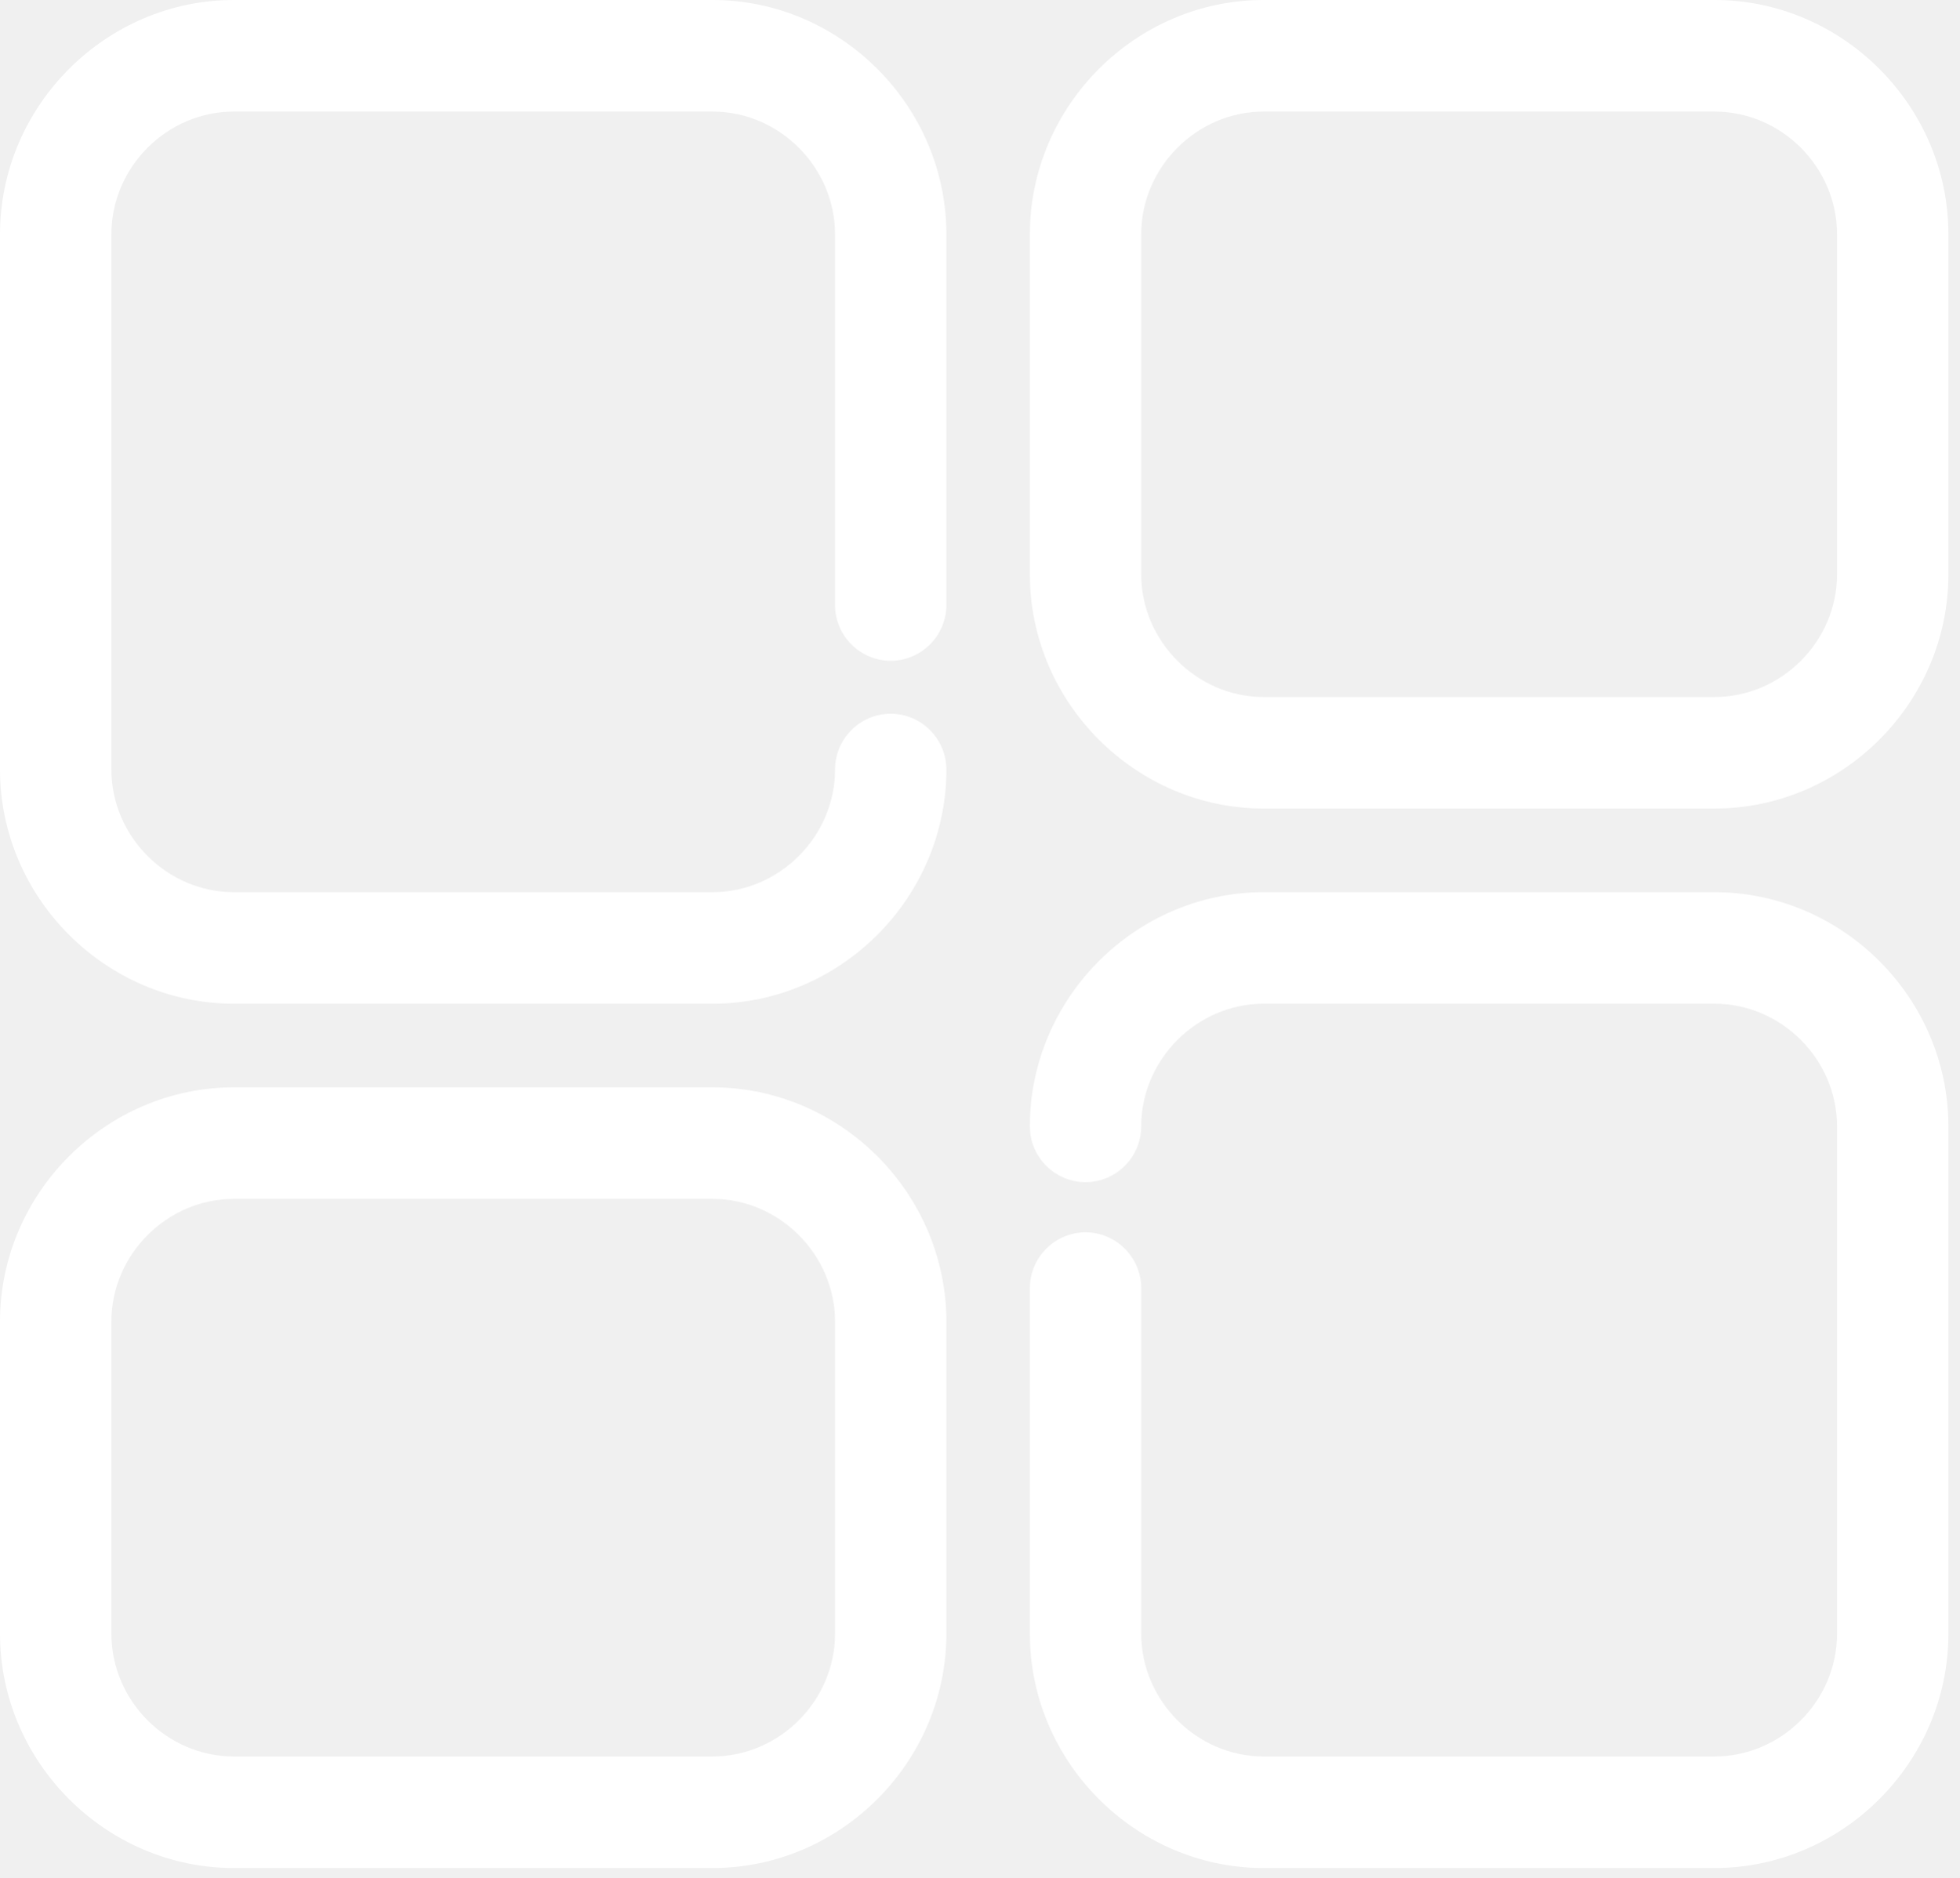
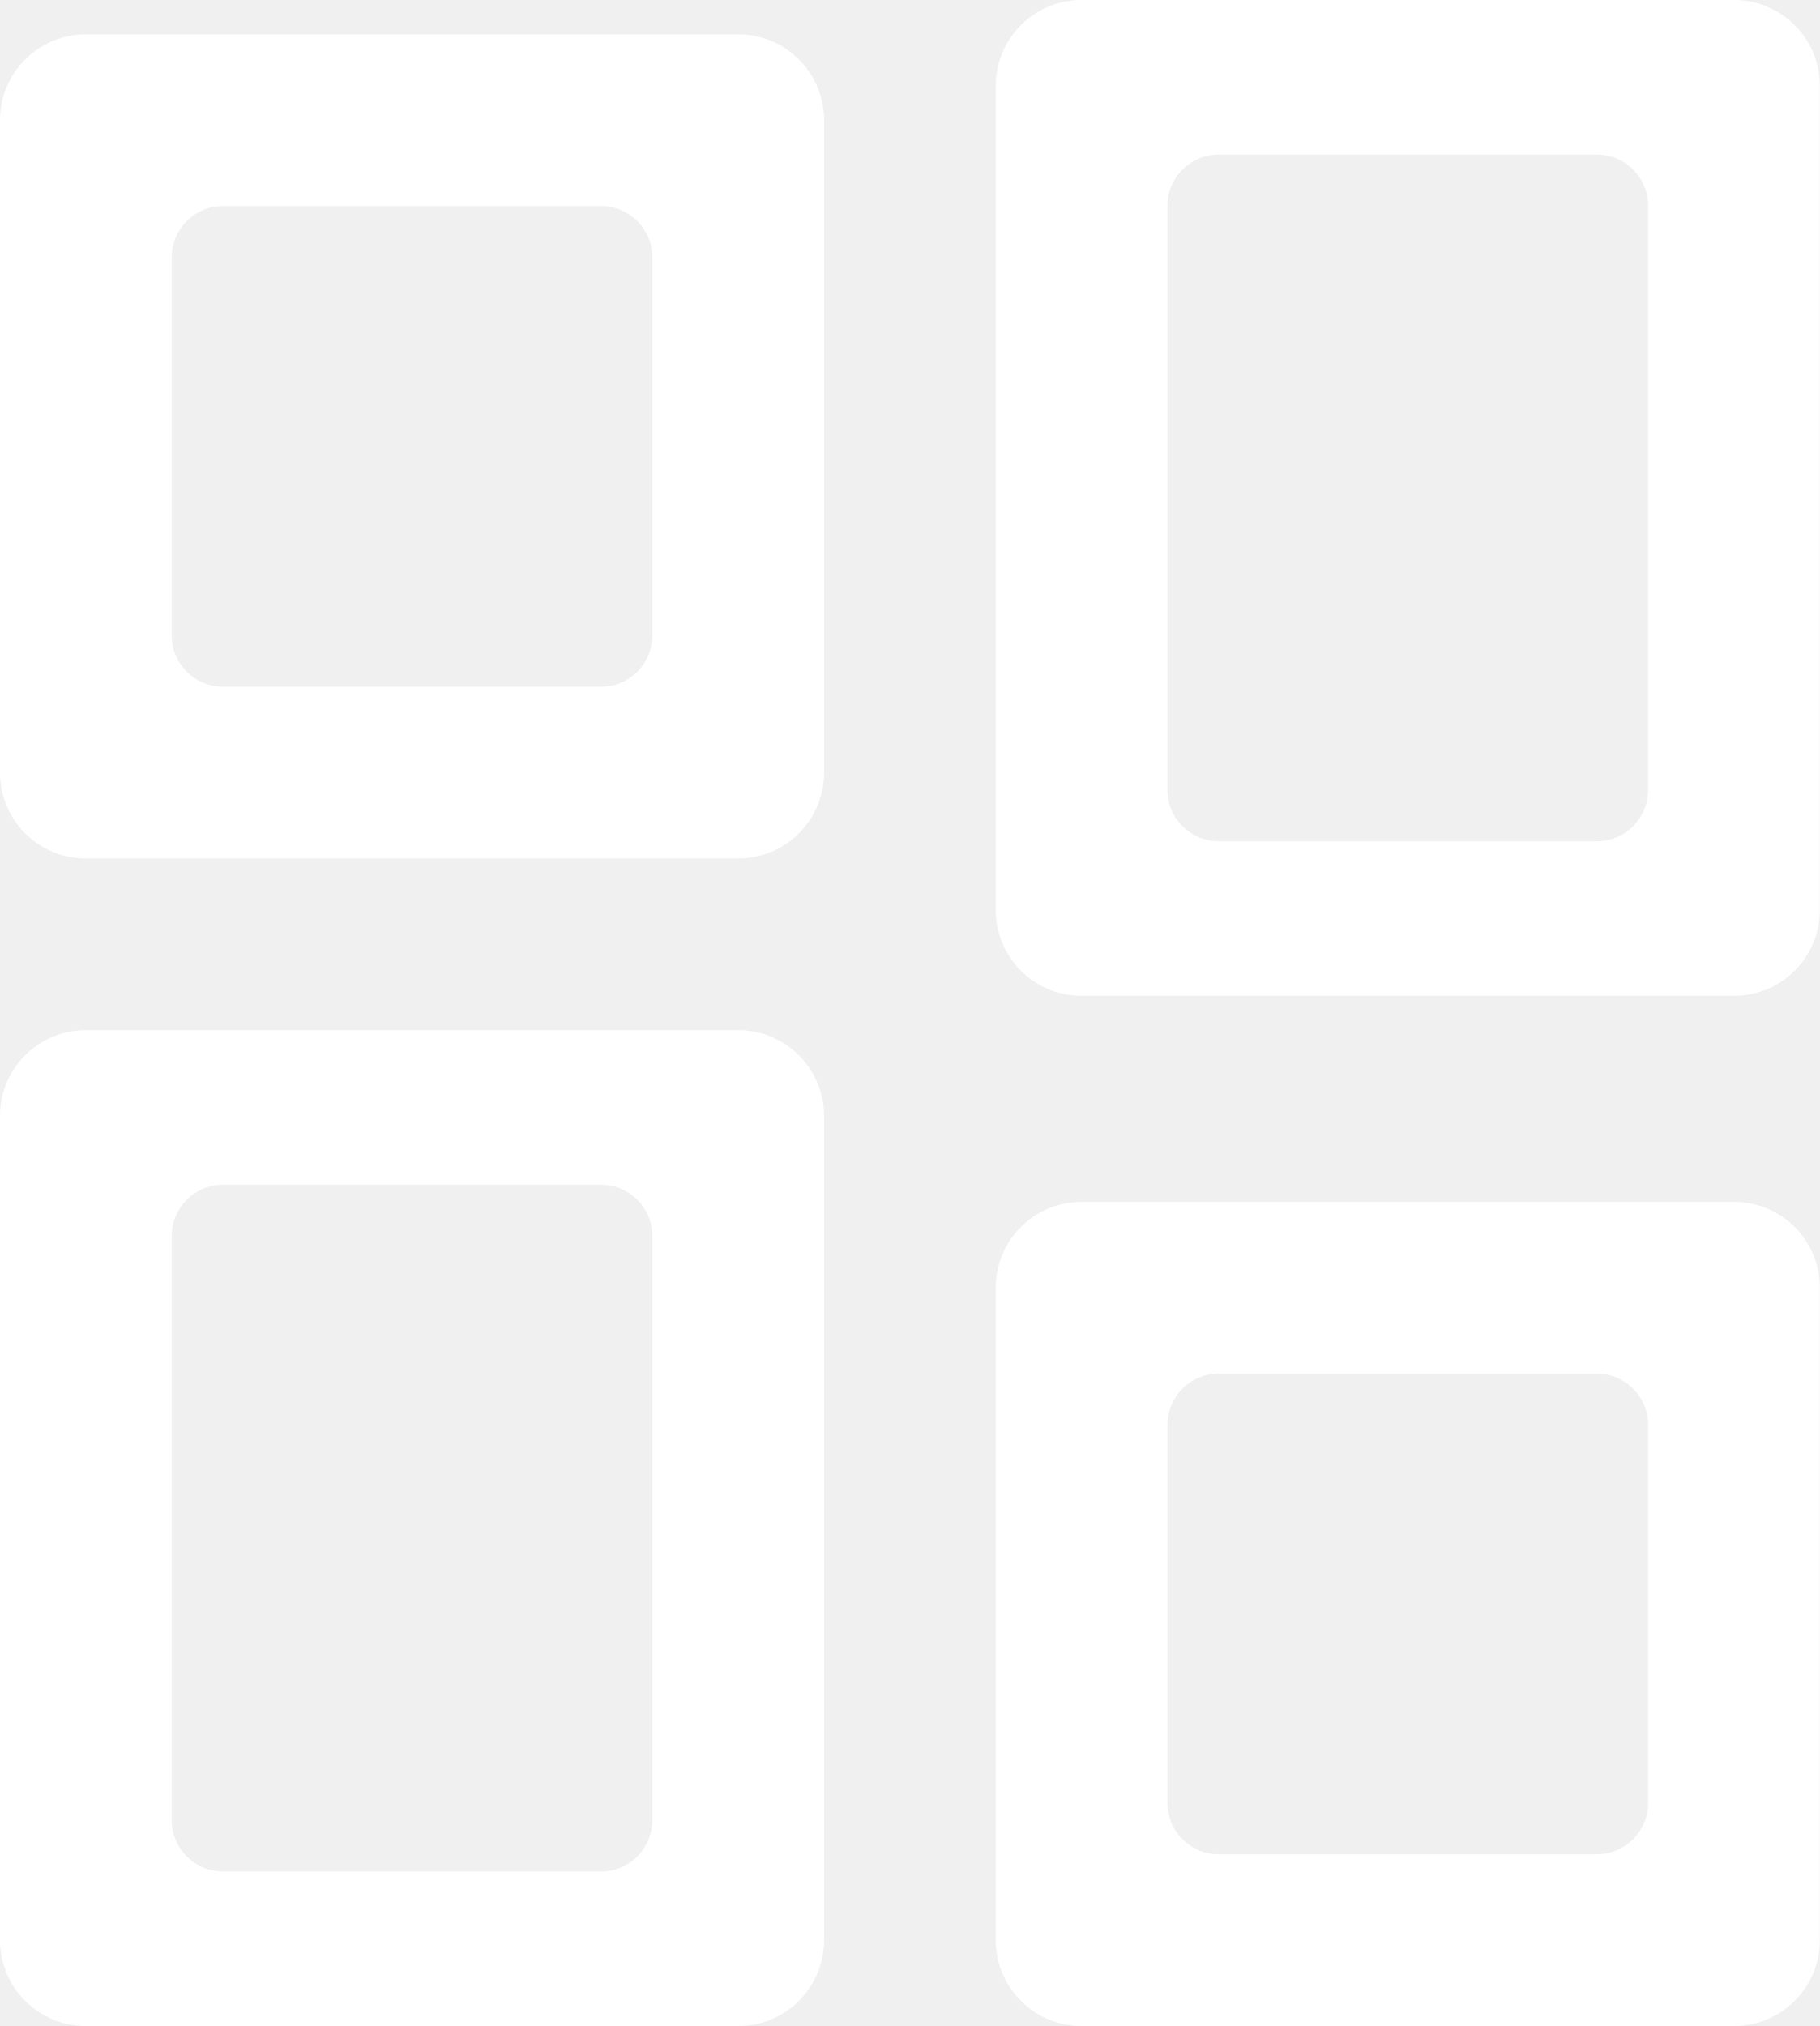
- <svg xmlns="http://www.w3.org/2000/svg" width="145" height="139" viewBox="0 0 145 139" fill="none">
-   <path d="M17.304 74.304H52.736C62.212 74.304 70.04 66.461 70.04 56.966C70.04 54.696 68.186 52.838 65.92 52.838C63.654 52.838 61.8 54.696 61.8 56.966C61.8 61.92 57.68 66.048 52.736 66.048H17.304C12.36 66.048 8.24 61.92 8.24 56.966V17.338C8.24 12.384 12.36 8.256 17.304 8.256H52.736C57.68 8.256 61.8 12.384 61.8 17.338V44.789C61.8 47.059 63.654 48.917 65.92 48.917C68.186 48.917 70.04 47.059 70.04 44.789V17.338C70.04 7.843 62.212 0 52.736 0H17.304C7.828 0 0 7.843 0 17.338V56.966C0 66.461 7.828 74.304 17.304 74.304Z" fill="white" />
-   <path d="M17.304 138.288H52.736C62.212 138.288 70.04 130.445 70.04 120.95V97.834C70.04 88.339 62.212 80.496 52.736 80.496H17.304C7.828 80.496 0 88.339 0 97.834V120.95C0 130.445 7.828 138.288 17.304 138.288ZM8.24 97.834C8.24 92.88 12.36 88.752 17.304 88.752H52.736C57.68 88.752 61.8 92.88 61.8 97.834V120.95C61.8 125.904 57.68 130.032 52.736 130.032H17.304C12.36 130.032 8.24 125.904 8.24 120.95V97.834Z" fill="white" />
-   <path d="M93.524 138.288H126.896C136.372 138.288 144.2 130.445 144.2 120.95V83.386C144.2 73.891 136.372 66.048 126.896 66.048H93.524C84.048 66.048 76.22 73.891 76.22 83.386C76.22 85.656 78.074 87.514 80.34 87.514C82.606 87.514 84.46 85.656 84.46 83.386C84.46 78.432 88.58 74.304 93.524 74.304H126.896C131.84 74.304 135.96 78.432 135.96 83.386V120.95C135.96 125.904 131.84 130.032 126.896 130.032H93.524C88.58 130.032 84.46 125.904 84.46 120.95V95.357C84.46 93.086 82.606 91.229 80.34 91.229C78.074 91.229 76.22 93.086 76.22 95.357V120.95C76.22 130.445 84.048 138.288 93.524 138.288Z" fill="white" />
-   <path d="M93.524 59.856H126.896C136.372 59.856 144.2 52.013 144.2 42.518V17.338C144.2 7.843 136.372 0 126.896 0H93.524C84.048 0 76.22 7.843 76.22 17.338V42.518C76.22 52.013 84.048 59.856 93.524 59.856ZM84.46 17.338C84.46 12.384 88.58 8.256 93.524 8.256H126.896C131.84 8.256 135.96 12.384 135.96 17.338V42.518C135.96 47.472 131.84 51.6 126.896 51.6H93.524C88.58 51.6 84.46 47.472 84.46 42.518V17.338Z" fill="white" />
+ <svg xmlns="http://www.w3.org/2000/svg" width="53" height="59" viewBox="0 0 53 59" fill="none">
+   <path fill-rule="evenodd" clip-rule="evenodd" d="M50.5 28.5C51.605 28.5 52.5 27.605 52.5 26.5V2.5C52.5 1.395 51.605 0.5 50.5 0.5H31.5C30.395 0.5 29.5 1.395 29.5 2.5V26.5C29.5 27.605 30.395 28.5 31.5 28.5H41H50.5ZM48.5 23C48.5 24.105 47.605 25 46.5 25H41H35.5C34.395 25 33.5 24.105 33.5 23V6C33.5 4.895 34.395 4 35.5 4L41 4L46.5 4C47.605 4 48.5 4.895 48.5 6V23Z" fill="white" />
+   <path fill-rule="evenodd" clip-rule="evenodd" d="M21.5 58.5C22.605 58.5 23.5 57.605 23.5 56.5V32.5C23.5 31.395 22.605 30.5 21.5 30.5H2.5C1.395 30.5 0.5 31.395 0.5 32.5V56.5C0.5 57.605 1.395 58.5 2.5 58.5H12H21.5ZM19.5 53C19.5 54.105 18.605 55 17.5 55H12H6.5C5.395 55 4.5 54.105 4.5 53V36C4.5 34.895 5.395 34 6.5 34H12H17.5C18.605 34 19.5 34.895 19.5 36V53Z" fill="white" />
+   <path fill-rule="evenodd" clip-rule="evenodd" d="M50.5 28.5C51.605 28.5 52.5 27.605 52.5 26.5V2.5C52.5 1.395 51.605 0.5 50.5 0.5H31.5C30.395 0.5 29.5 1.395 29.5 2.5V26.5C29.5 27.605 30.395 28.5 31.5 28.5H41H50.5ZM48.5 23C48.5 24.105 47.605 25 46.5 25H41H35.5C34.395 25 33.5 24.105 33.5 23V6C33.5 4.895 34.395 4 35.5 4L41 4L46.5 4C47.605 4 48.5 4.895 48.5 6V23Z" stroke="white" />
+   <path fill-rule="evenodd" clip-rule="evenodd" d="M21.5 58.5C22.605 58.5 23.5 57.605 23.5 56.5V32.5C23.5 31.395 22.605 30.5 21.5 30.5H2.5C1.395 30.5 0.5 31.395 0.5 32.5V56.5C0.5 57.605 1.395 58.5 2.5 58.5H12H21.5ZM19.5 53C19.5 54.105 18.605 55 17.5 55H12H6.5C5.395 55 4.5 54.105 4.5 53V36C4.5 34.895 5.395 34 6.5 34H12H17.5C18.605 34 19.5 34.895 19.5 36V53Z" stroke="white" />
+   <path fill-rule="evenodd" clip-rule="evenodd" d="M21.5 24.5C22.605 24.5 23.5 23.605 23.5 22.5V3.5C23.5 2.395 22.605 1.5 21.5 1.5H2.5C1.395 1.5 0.5 2.395 0.5 3.5V22.5C0.5 23.605 1.395 24.5 2.5 24.5H21.5ZM19.5 18.5C19.5 19.605 18.605 20.5 17.5 20.5H6.5C5.395 20.5 4.5 19.605 4.5 18.5V7.5C4.5 6.395 5.395 5.5 6.5 5.5H17.5C18.605 5.5 19.5 6.395 19.5 7.5V18.5Z" fill="white" />
+   <path fill-rule="evenodd" clip-rule="evenodd" d="M50.5 58.5C51.605 58.5 52.5 57.605 52.5 56.5V37.5C52.5 36.395 51.605 35.5 50.5 35.5H31.5C30.395 35.5 29.5 36.395 29.5 37.5V56.5C29.5 57.605 30.395 58.5 31.5 58.5H50.5ZM48.5 52.5C48.5 53.605 47.605 54.5 46.5 54.5H35.5C34.395 54.5 33.5 53.605 33.5 52.5V41.5C33.5 40.395 34.395 39.5 35.5 39.5H46.5C47.605 39.5 48.5 40.395 48.5 41.5V52.5Z" fill="white" />
+   <path fill-rule="evenodd" clip-rule="evenodd" d="M21.5 24.5C22.605 24.5 23.5 23.605 23.5 22.5V3.5C23.5 2.395 22.605 1.5 21.5 1.5H2.5C1.395 1.5 0.5 2.395 0.5 3.5V22.5C0.5 23.605 1.395 24.5 2.5 24.5H21.5ZM19.5 18.5C19.5 19.605 18.605 20.5 17.5 20.5H6.5C5.395 20.5 4.5 19.605 4.5 18.5V7.5C4.5 6.395 5.395 5.5 6.5 5.5H17.5C18.605 5.5 19.5 6.395 19.5 7.5V18.5Z" stroke="white" />
+   <path fill-rule="evenodd" clip-rule="evenodd" d="M50.5 58.5C51.605 58.5 52.5 57.605 52.5 56.5V37.5C52.5 36.395 51.605 35.5 50.5 35.5H31.5C30.395 35.5 29.5 36.395 29.5 37.5V56.5C29.5 57.605 30.395 58.5 31.5 58.5H50.5ZM48.5 52.5C48.5 53.605 47.605 54.5 46.5 54.5H35.5C34.395 54.5 33.5 53.605 33.5 52.5V41.5C33.5 40.395 34.395 39.5 35.5 39.5H46.5C47.605 39.5 48.5 40.395 48.5 41.5V52.5Z" stroke="white" />
</svg>
